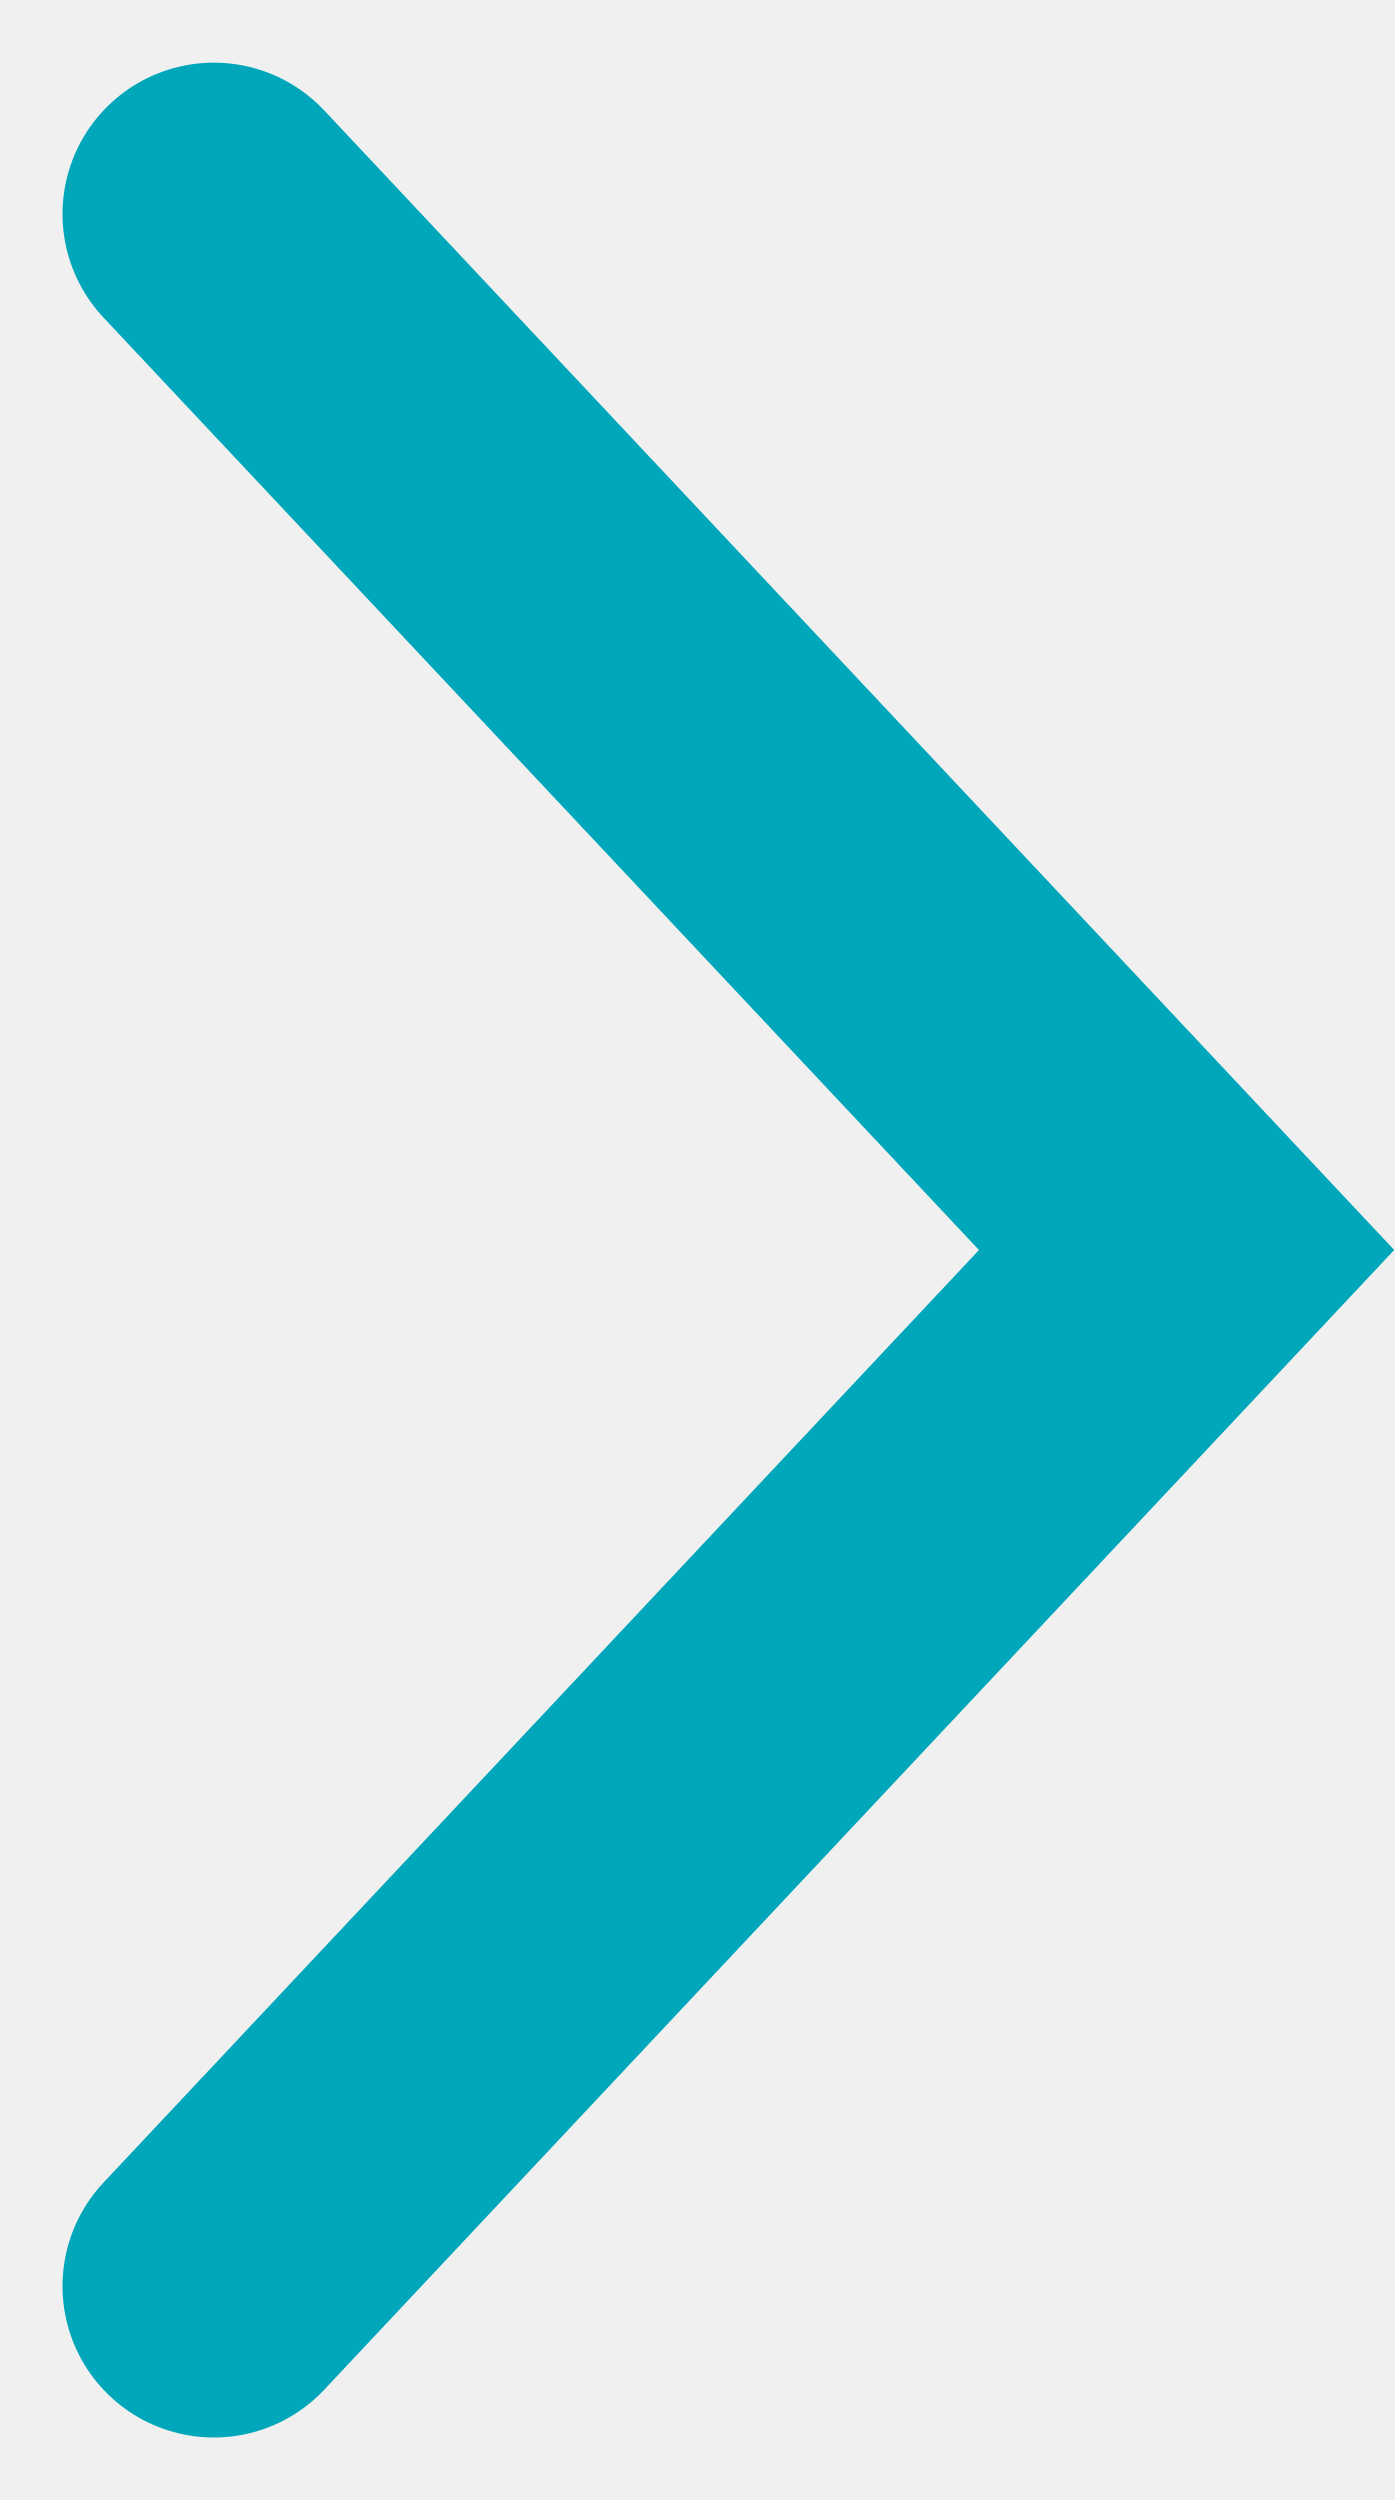
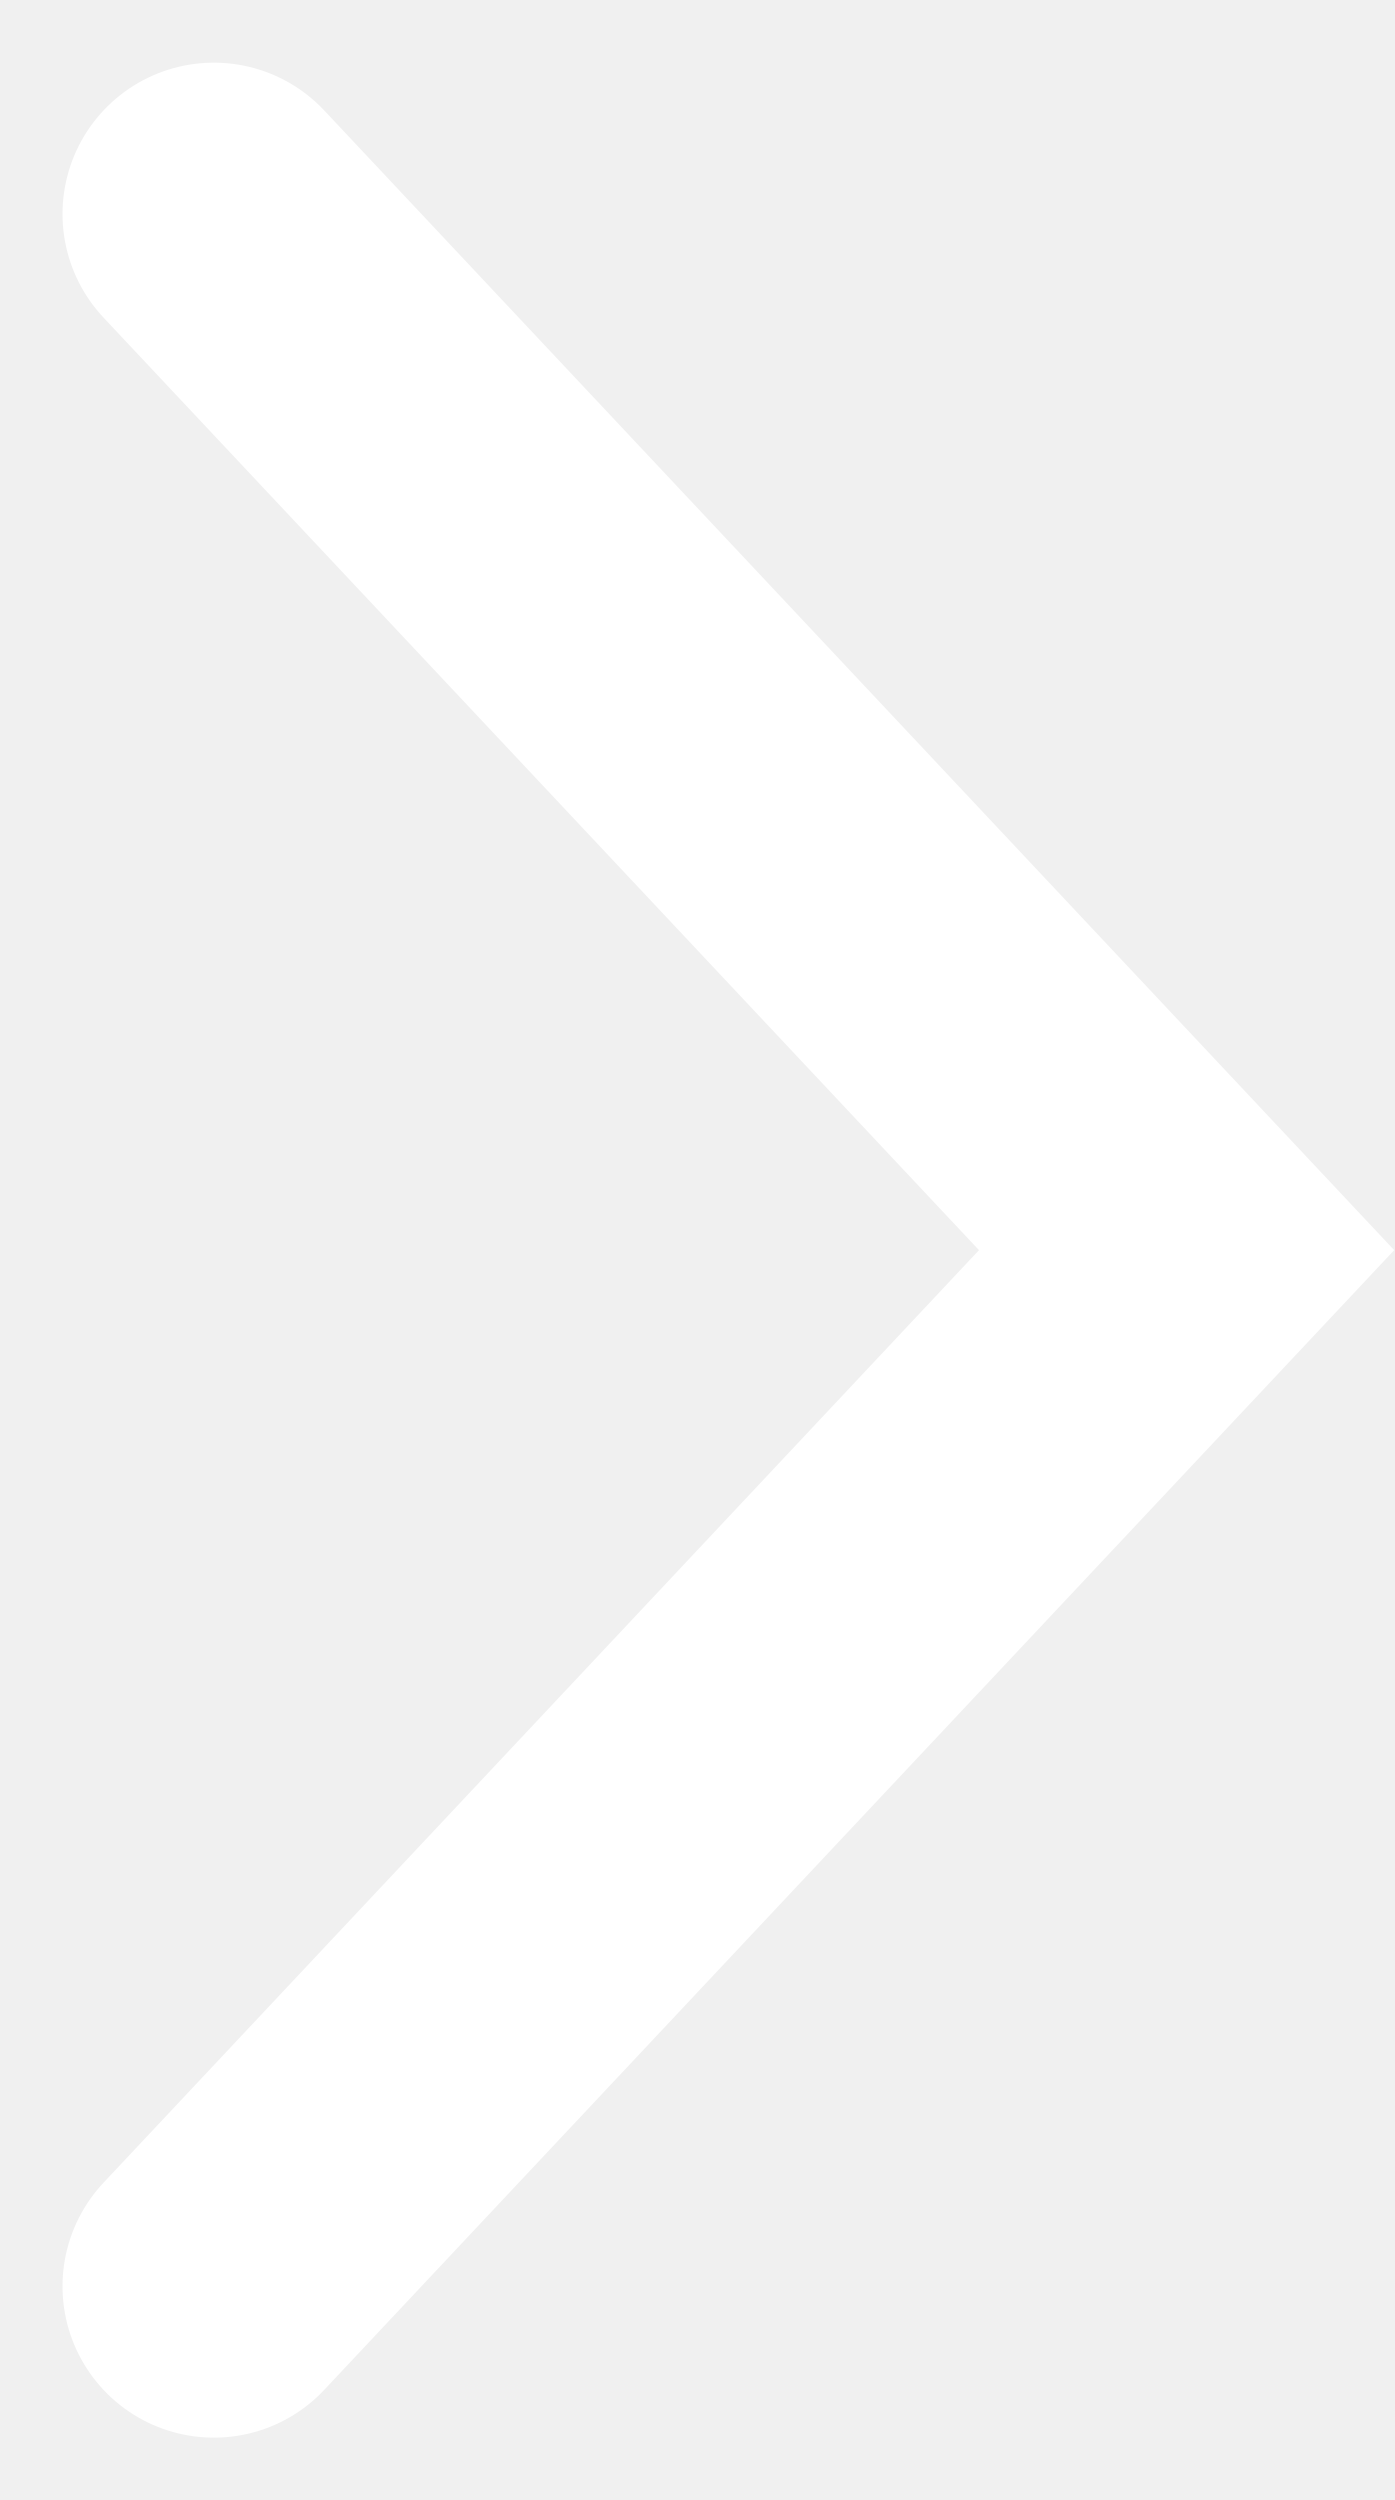
<svg xmlns="http://www.w3.org/2000/svg" width="9.212" height="16.518">
-   <path data-name="Path 293" d="M1.413 1.414l3.749 3.993L7.84 8.259l-6.427 6.846" fill="none" stroke="#00a7ba" stroke-linecap="round" stroke-width="2" />
+   <path data-name="Path 293" d="M1.413 1.414L7.84 8.26l-6.427 6.846" fill="none" stroke="#fff" stroke-linecap="round" stroke-width="2" />
</svg>
